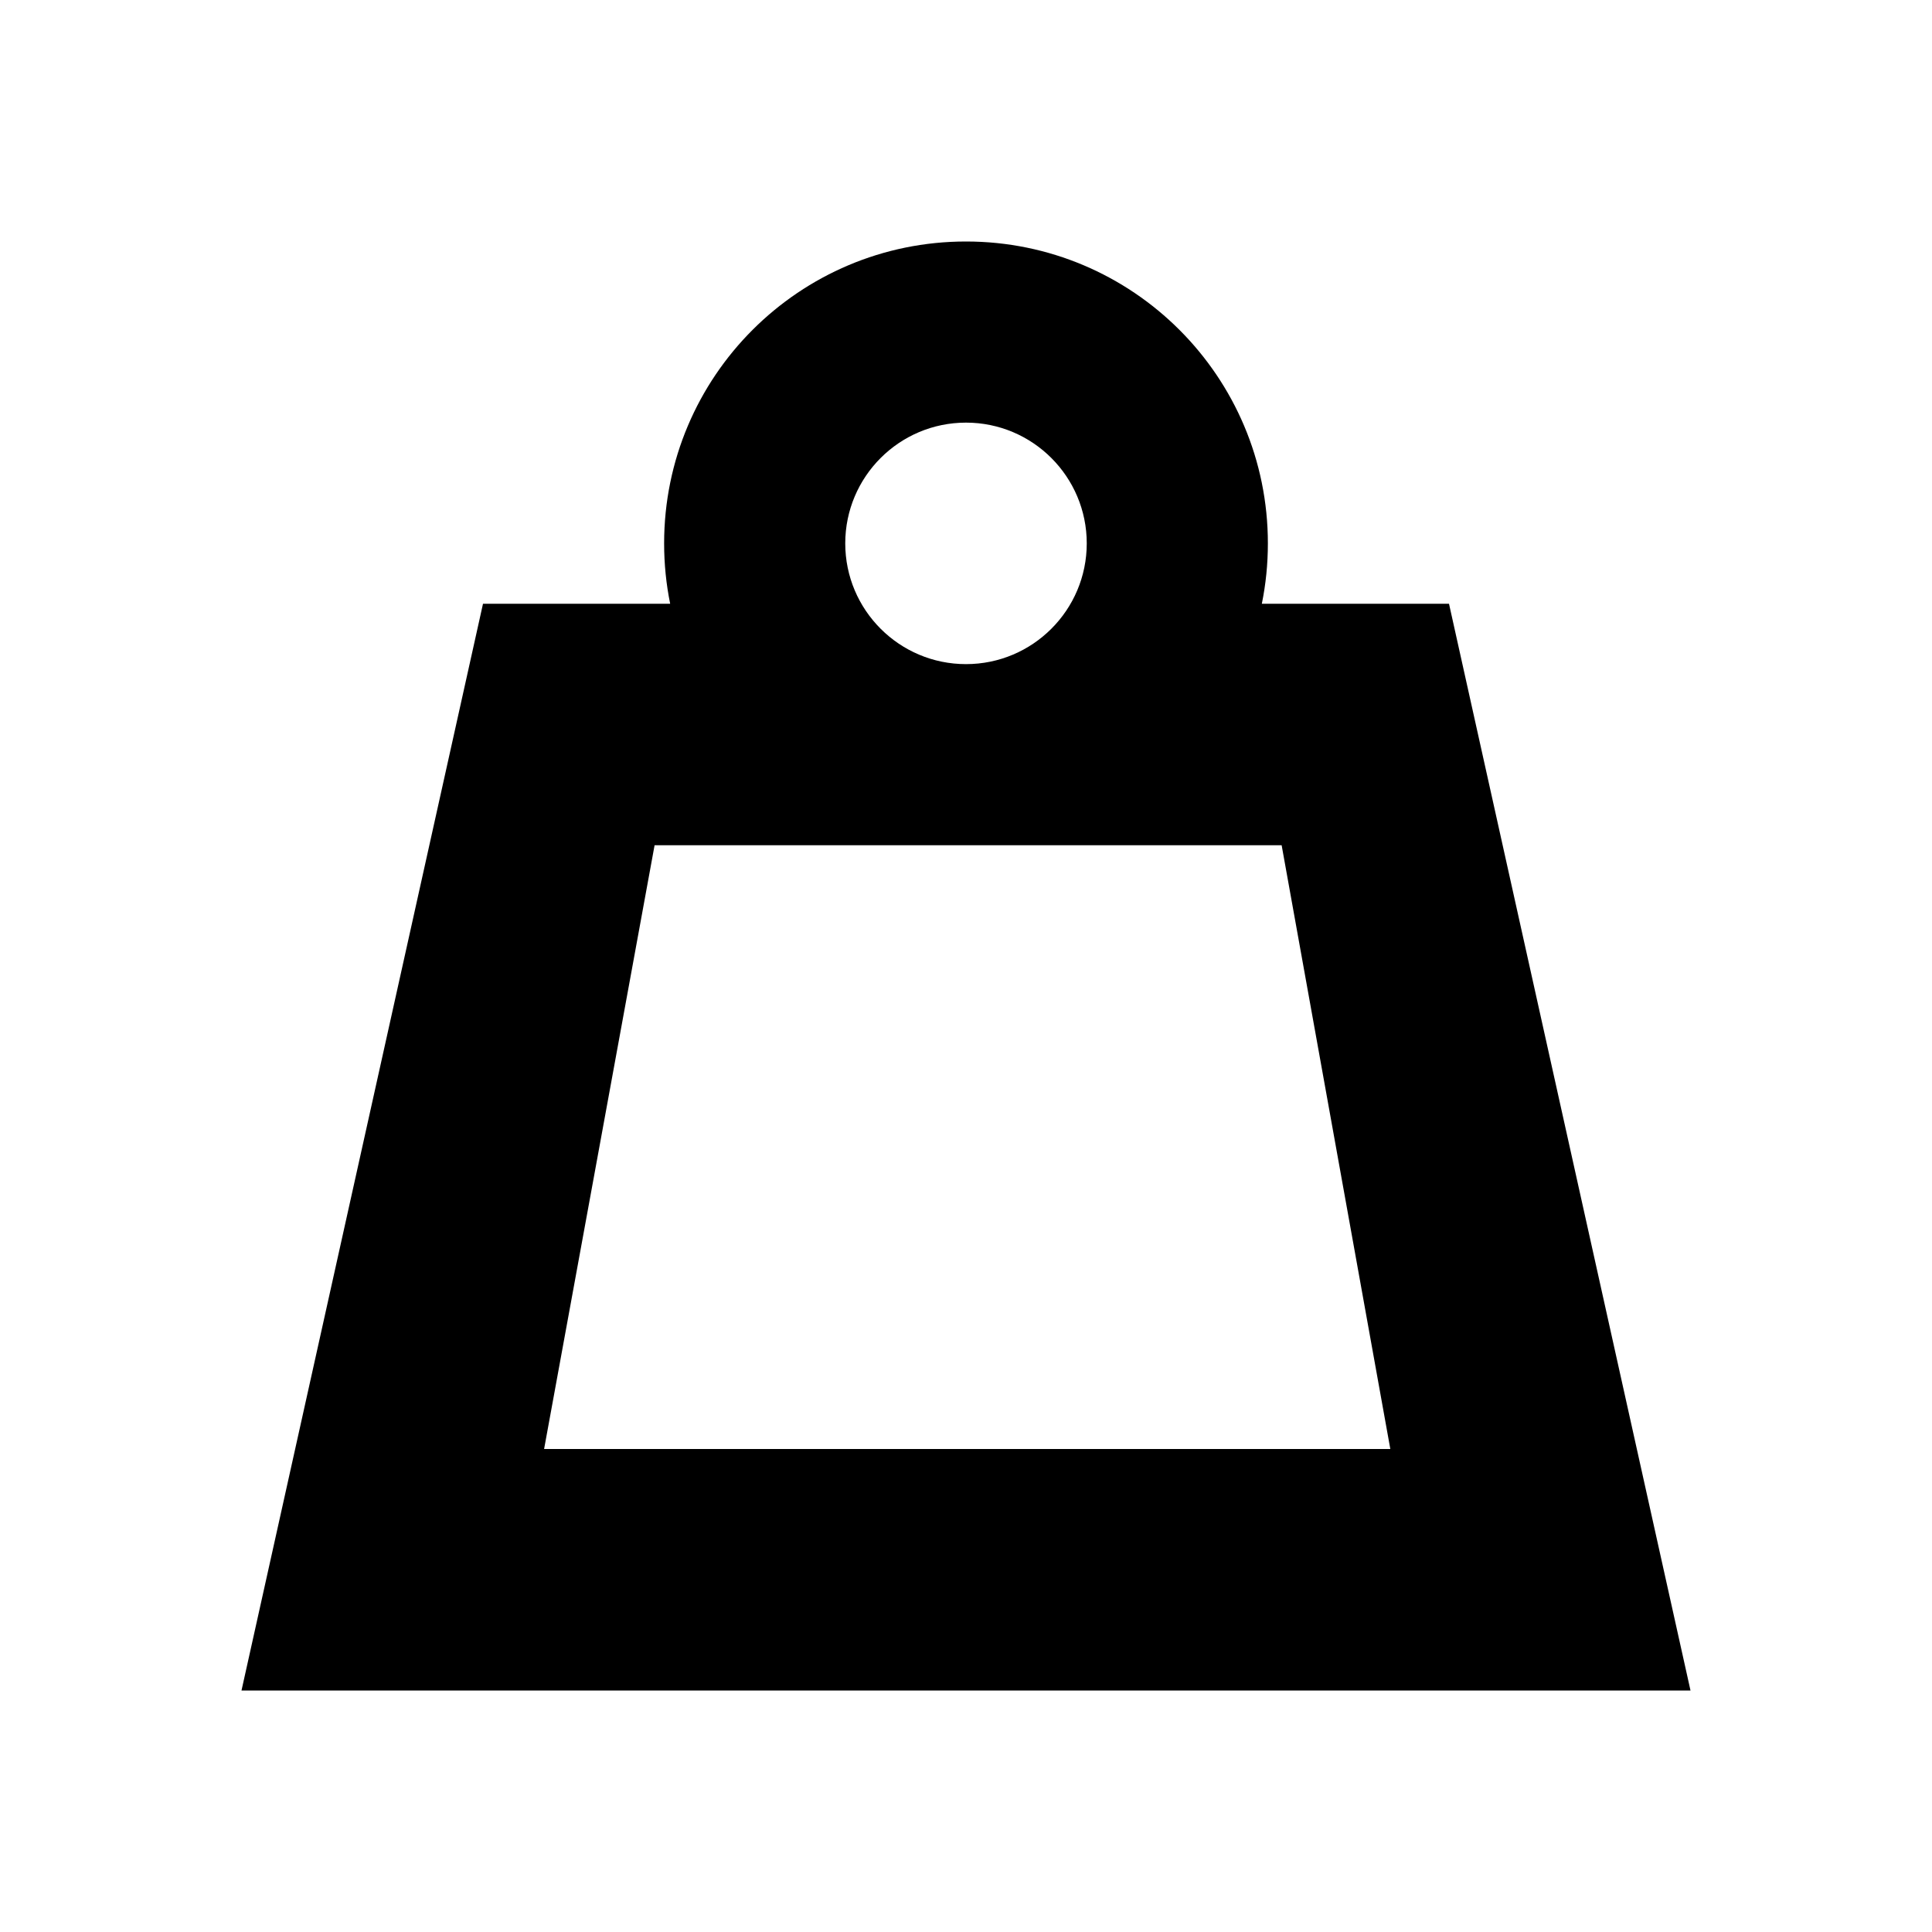
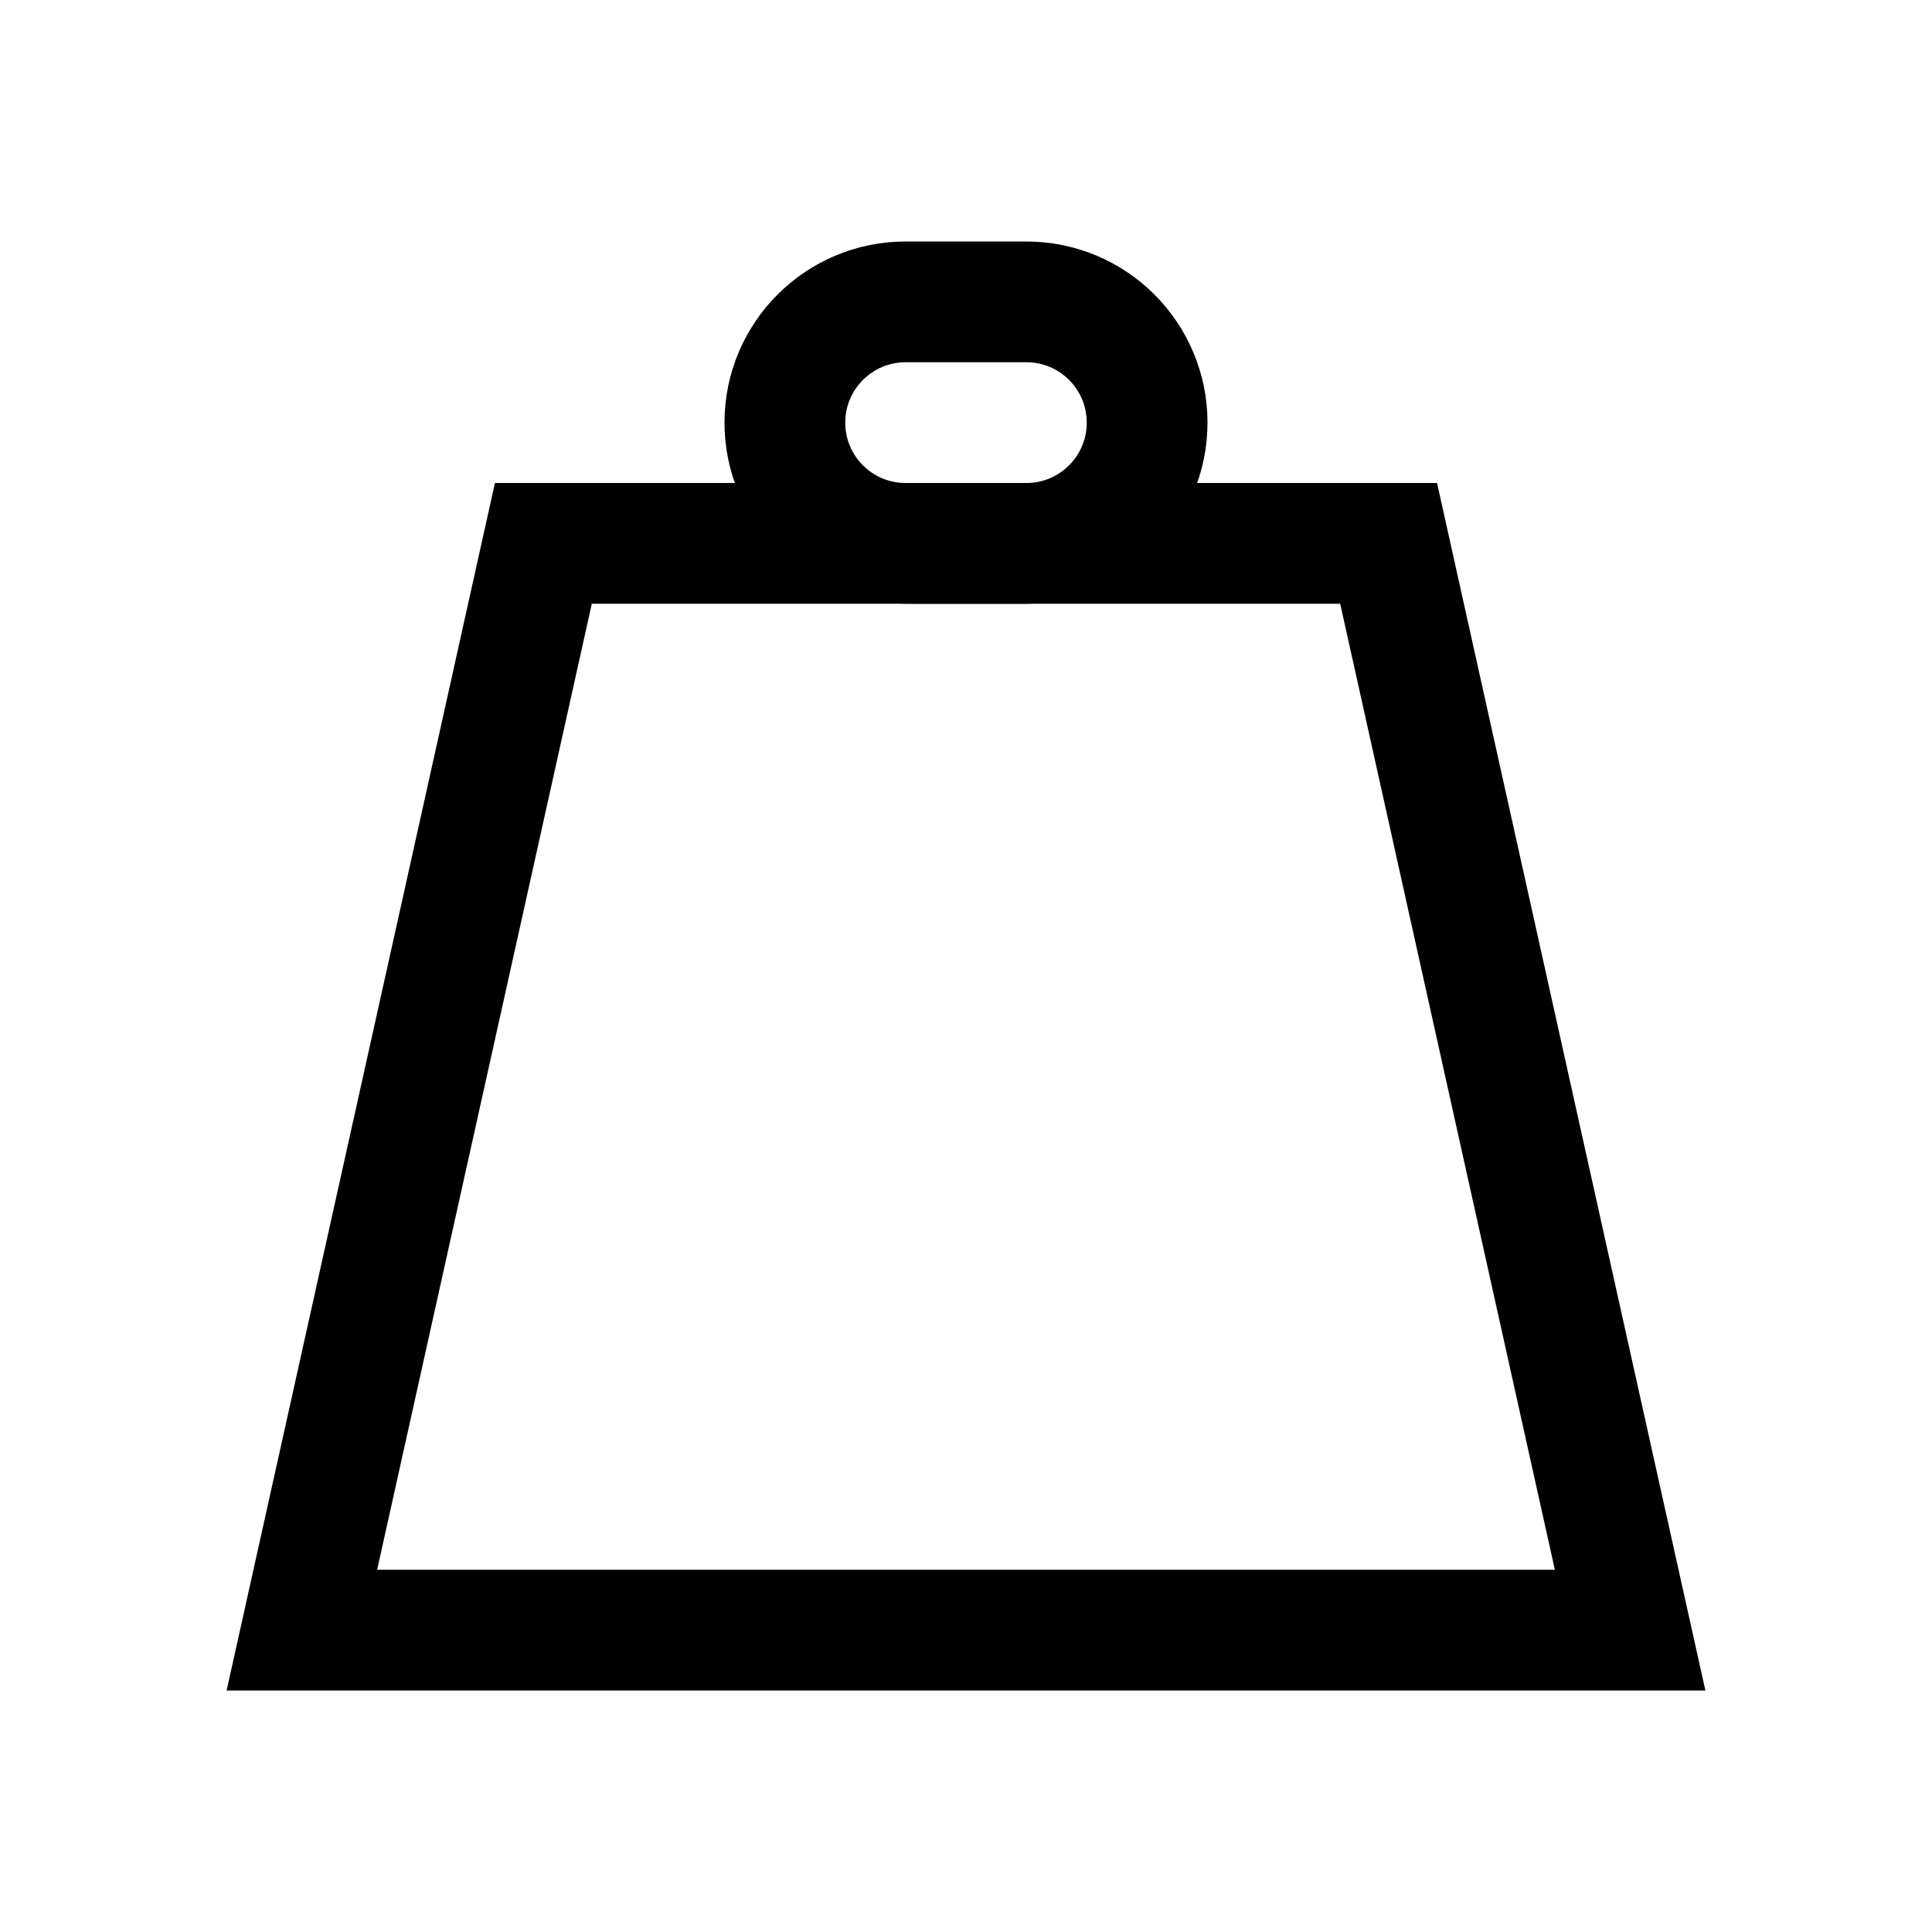
<svg xmlns="http://www.w3.org/2000/svg" version="1.1" viewBox="0 0 16 16">
-   <path d="M 14 14 L 2 14 L 4 5 L 5.55 5 C 5.517 4.838 5.5 4.671 5.5 4.5 C 5.5 3.119 6.619 2 8 2 C 9.381 2 10.5 3.119 10.5 4.5 C 10.5 4.671 10.483 4.838 10.45 5 L 12 5 Z M 5.421 7 L 4.506 12 L 11.514 12 L 10.614 7 Z M 8 5.5 C 8.552 5.5 9 5.052 9 4.5 C 9 3.948 8.552 3.5 8 3.5 C 7.448 3.5 7 3.948 7 4.5 C 7 5.052 7.448 5.5 8 5.5 Z M 8 5.5" />
+   <path fill="none" stroke="black" d="M 2.5 13.5 L 4.5 4.5 L 11.5 4.5 L 13.5 13.5 L 2.5 13.5 Z" />
+   <rect fill="none" stroke="black" x="6.5" y="2.5" width="3" height="2" rx="1" />
</svg>
